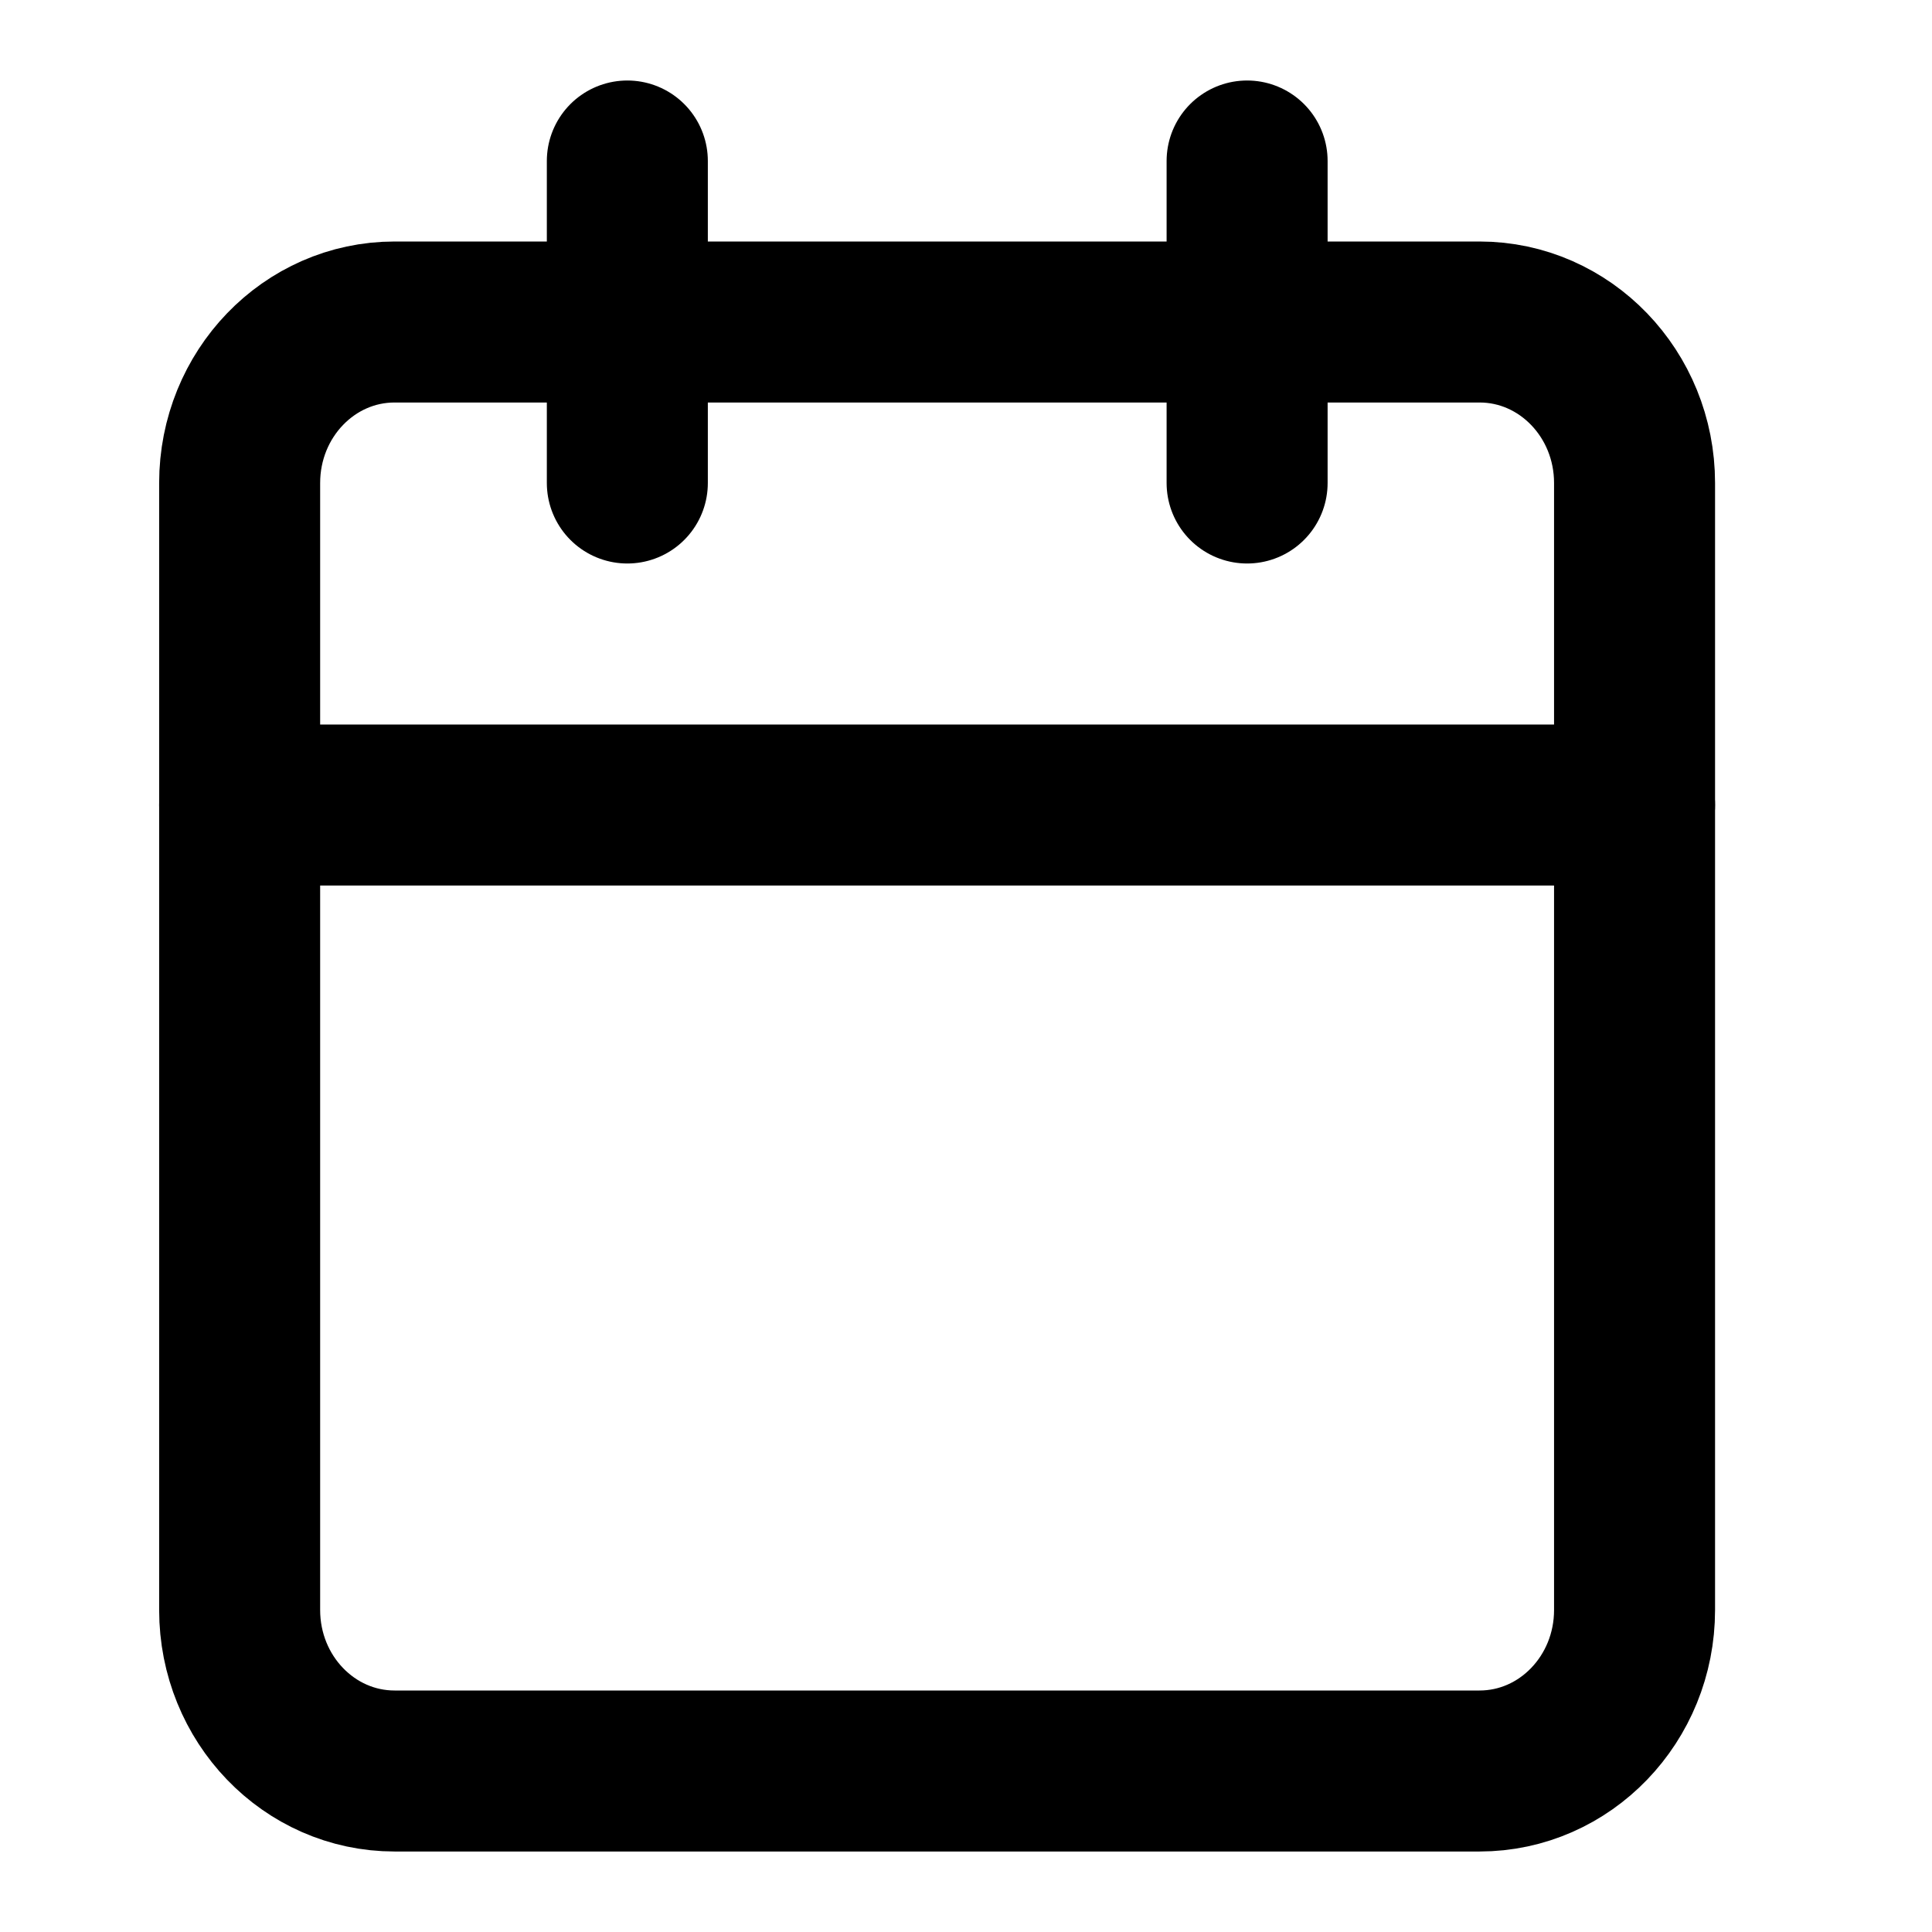
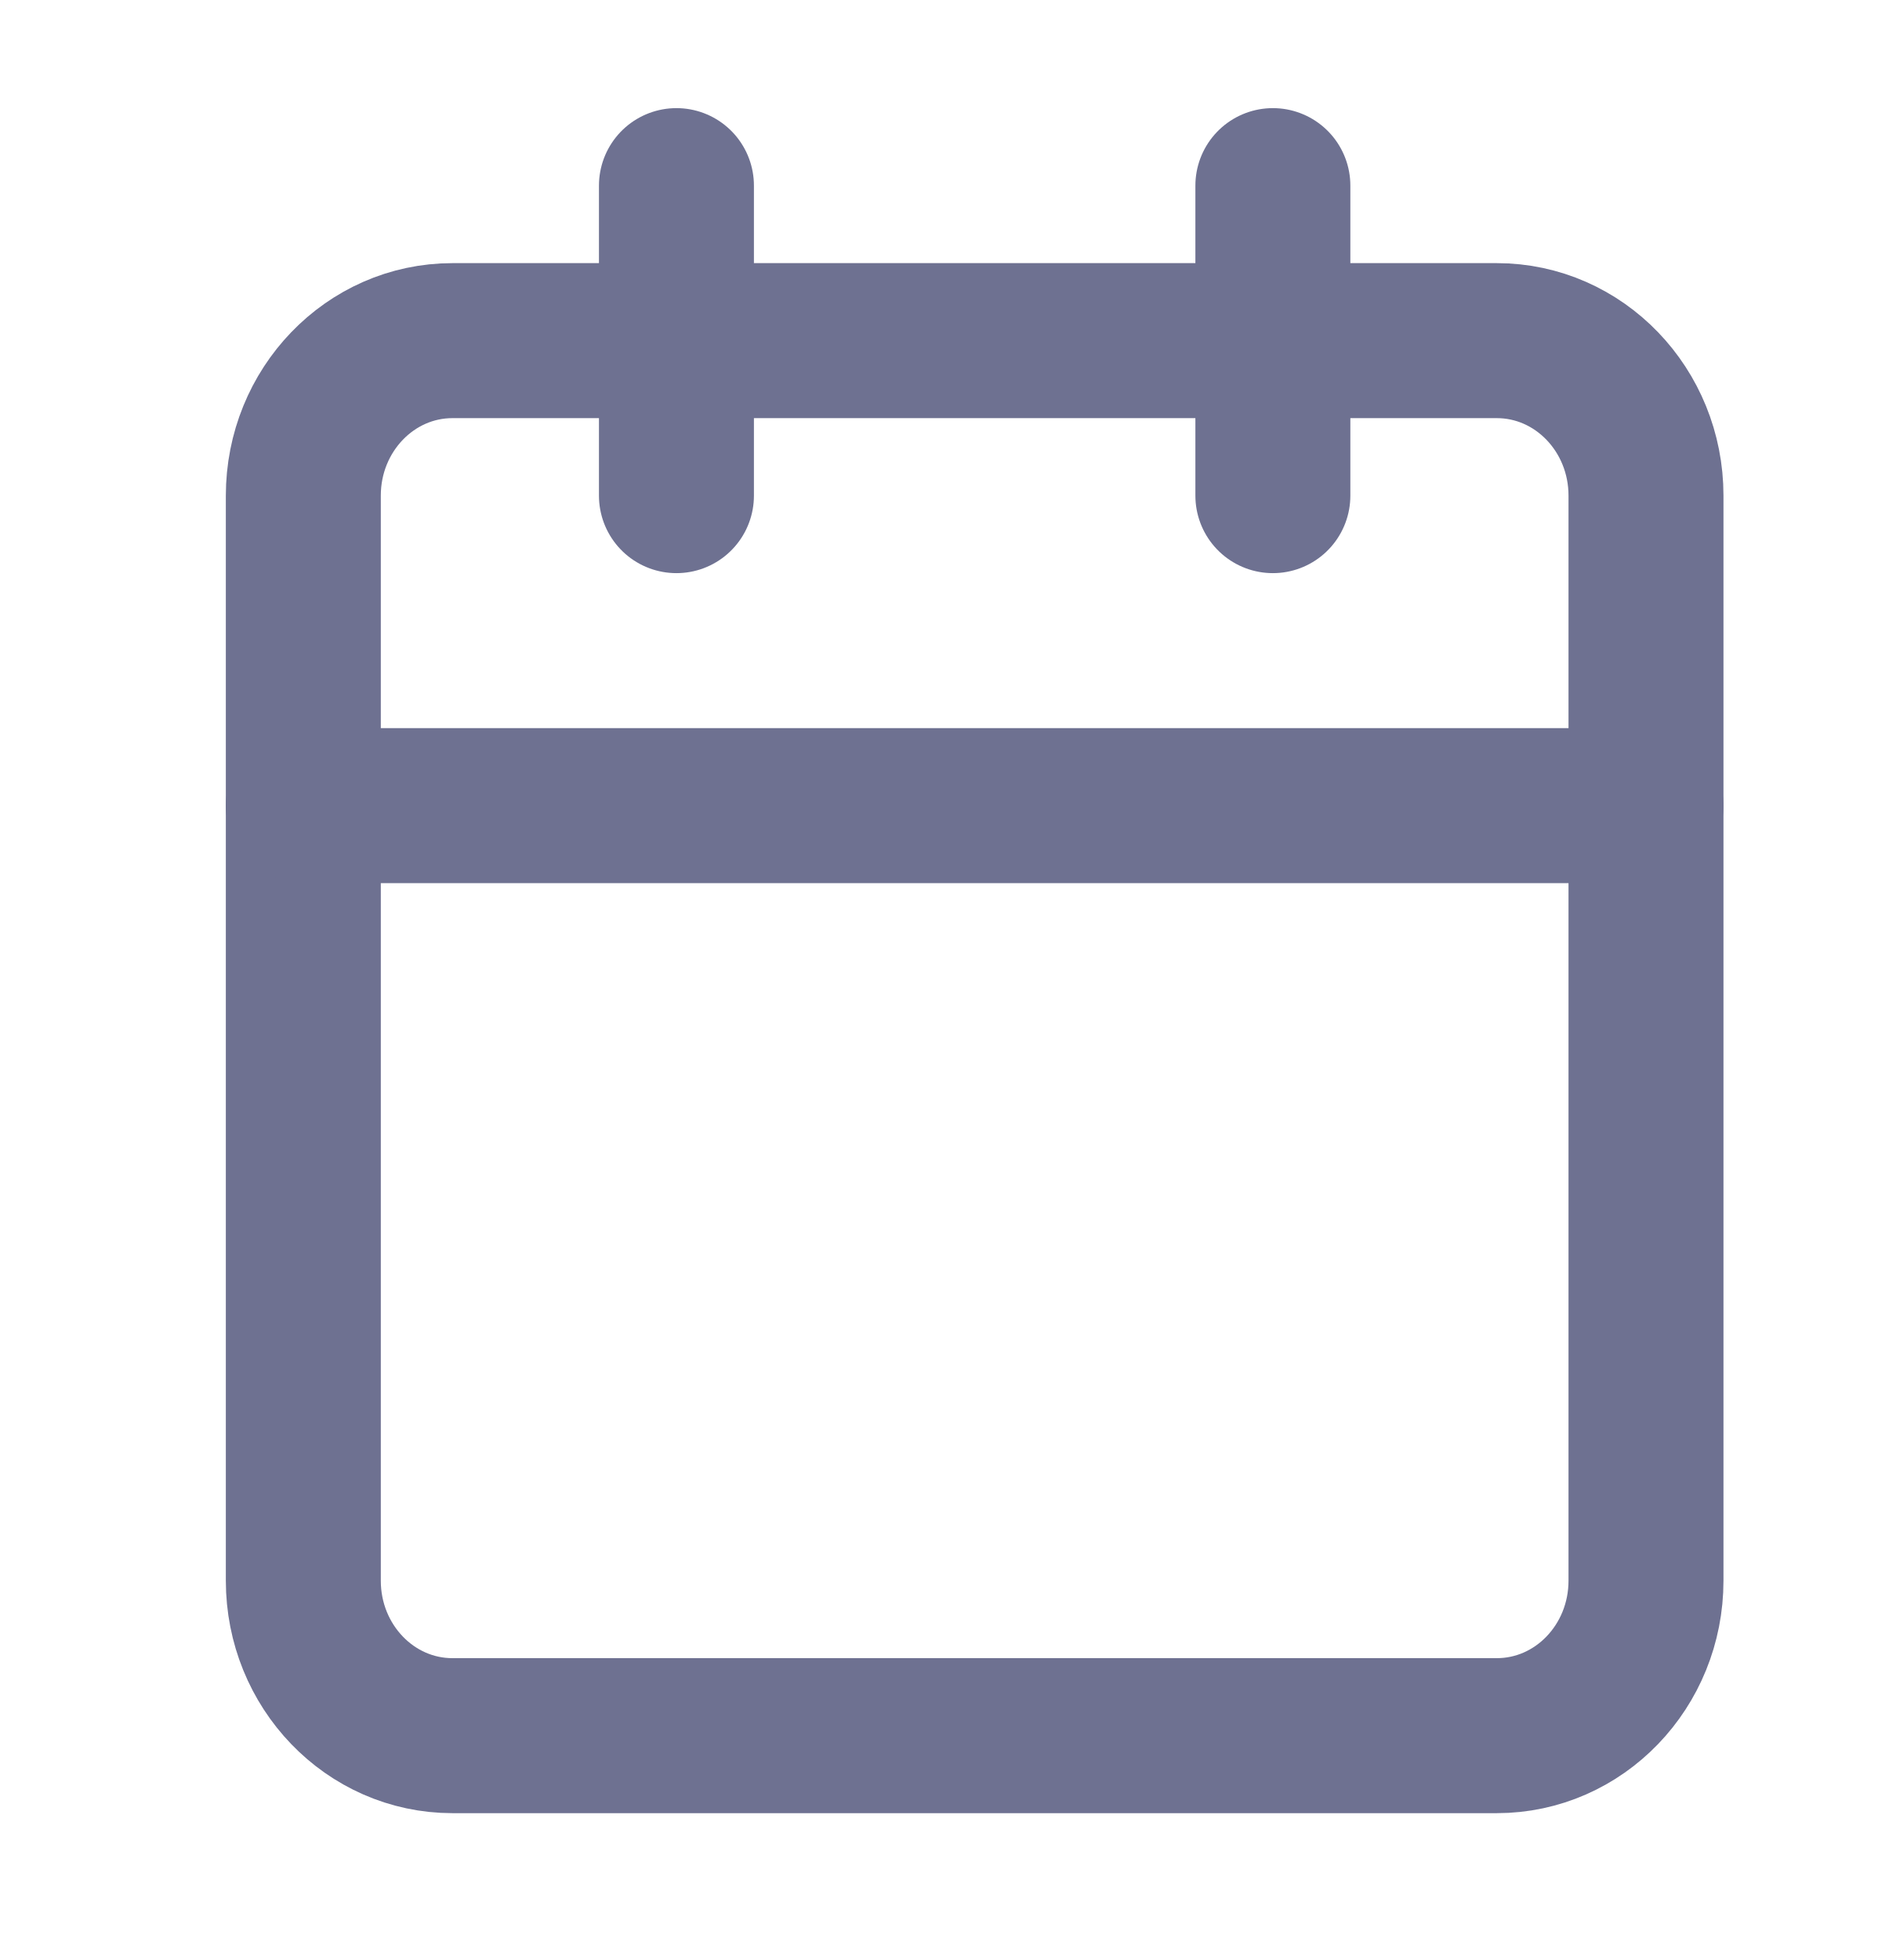
- <svg xmlns="http://www.w3.org/2000/svg" width="24" height="24" viewBox="0 0 24 24" fill="none">
-   <path d="M18.379 4H4.902C3.839 4 2.977 4.895 2.977 6V20C2.977 21.105 3.839 22 4.902 22H18.379C19.442 22 20.305 21.105 20.305 20V6C20.305 4.895 19.442 4 18.379 4Z" stroke="black" stroke-width="2" stroke-linecap="round" stroke-linejoin="round" />
-   <path d="M15.492 2V6" stroke="black" stroke-width="2" stroke-linecap="round" stroke-linejoin="round" />
-   <path d="M7.793 2V6" stroke="black" stroke-width="2" stroke-linecap="round" stroke-linejoin="round" />
-   <path d="M2.977 10H20.305" stroke="black" stroke-width="2" stroke-linecap="round" stroke-linejoin="round" />
+ <svg xmlns="http://www.w3.org/2000/svg" width="23" height="24" viewBox="0 0 23 24" fill="none">
+   <path d="M18.332 4.171H5.542C4.533 4.171 3.715 5.021 3.715 6.069V19.355C3.715 20.404 4.533 21.253 5.542 21.253H18.332C19.342 21.253 20.16 20.404 20.16 19.355V6.069C20.16 5.021 19.342 4.171 18.332 4.171Z" stroke="#6E7191" stroke-width="1.898" stroke-linecap="round" stroke-linejoin="round" />
+   <path d="M15.59 2.273V6.069" stroke="#6E7191" stroke-width="1.898" stroke-linecap="round" stroke-linejoin="round" />
+   <path d="M8.285 2.273V6.069" stroke="#6E7191" stroke-width="1.898" stroke-linecap="round" stroke-linejoin="round" />
+   <path d="M3.715 9.865H20.16" stroke="#6E7191" stroke-width="1.898" stroke-linecap="round" stroke-linejoin="round" />
</svg>
